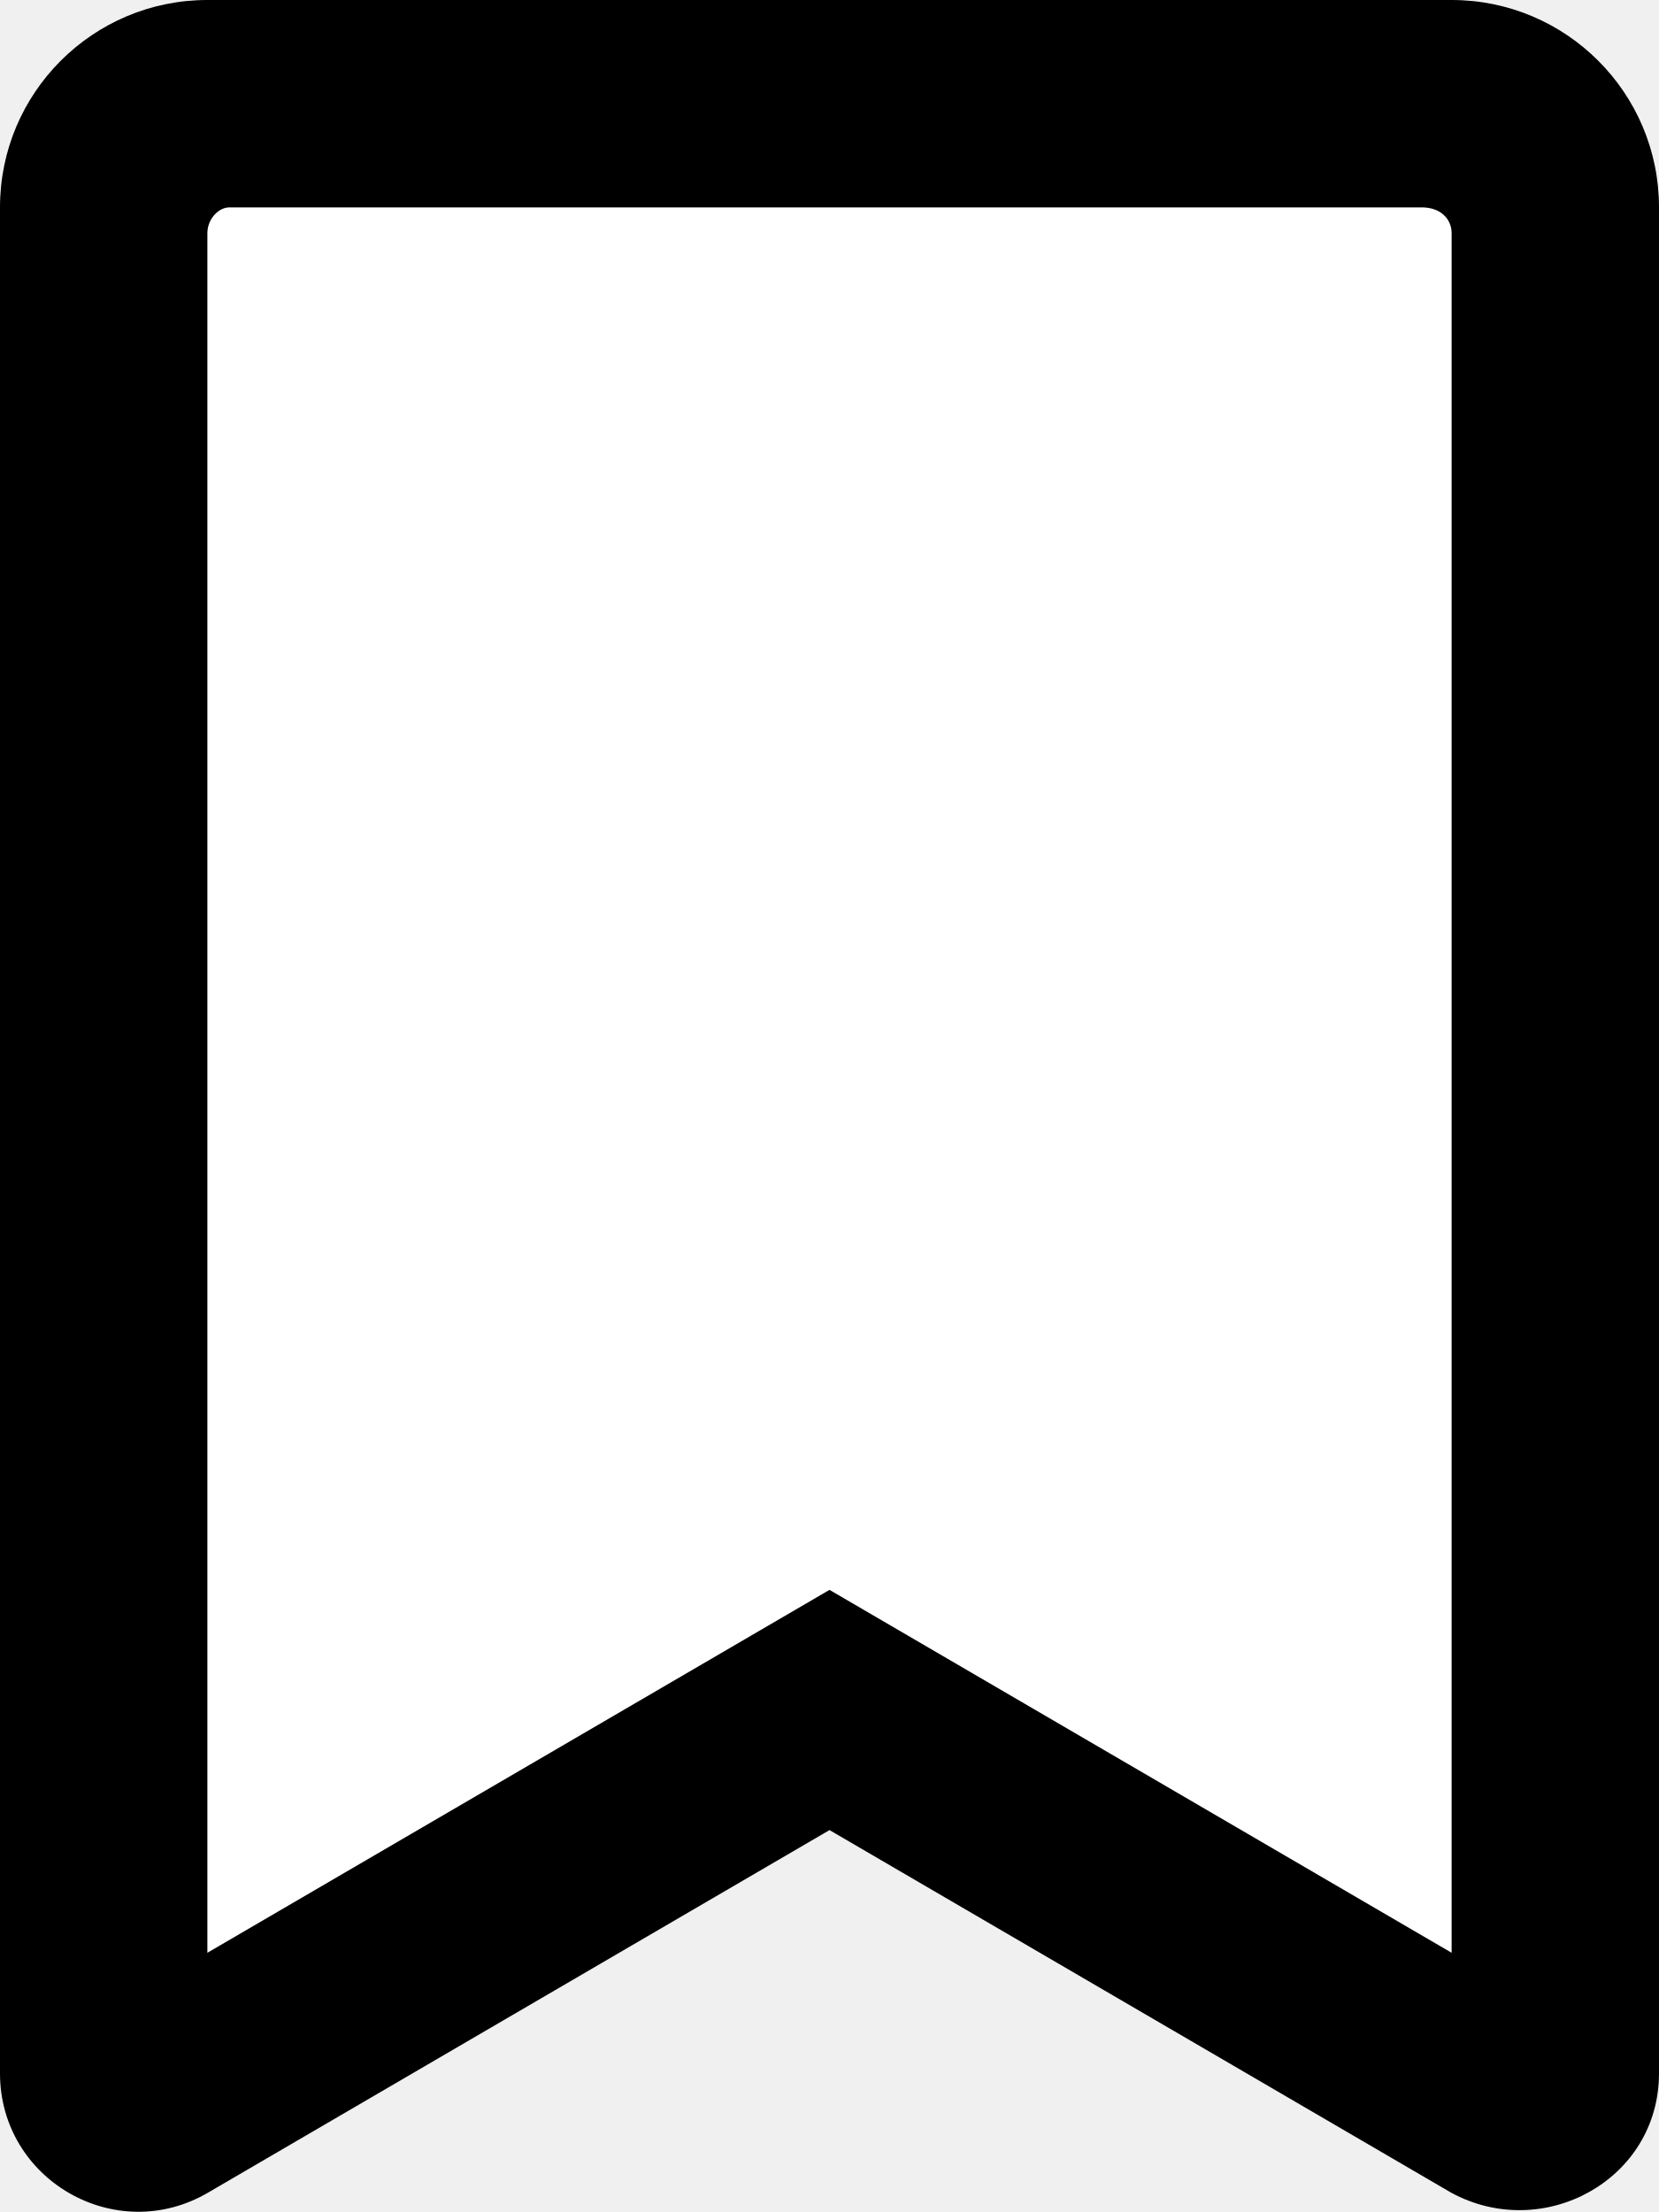
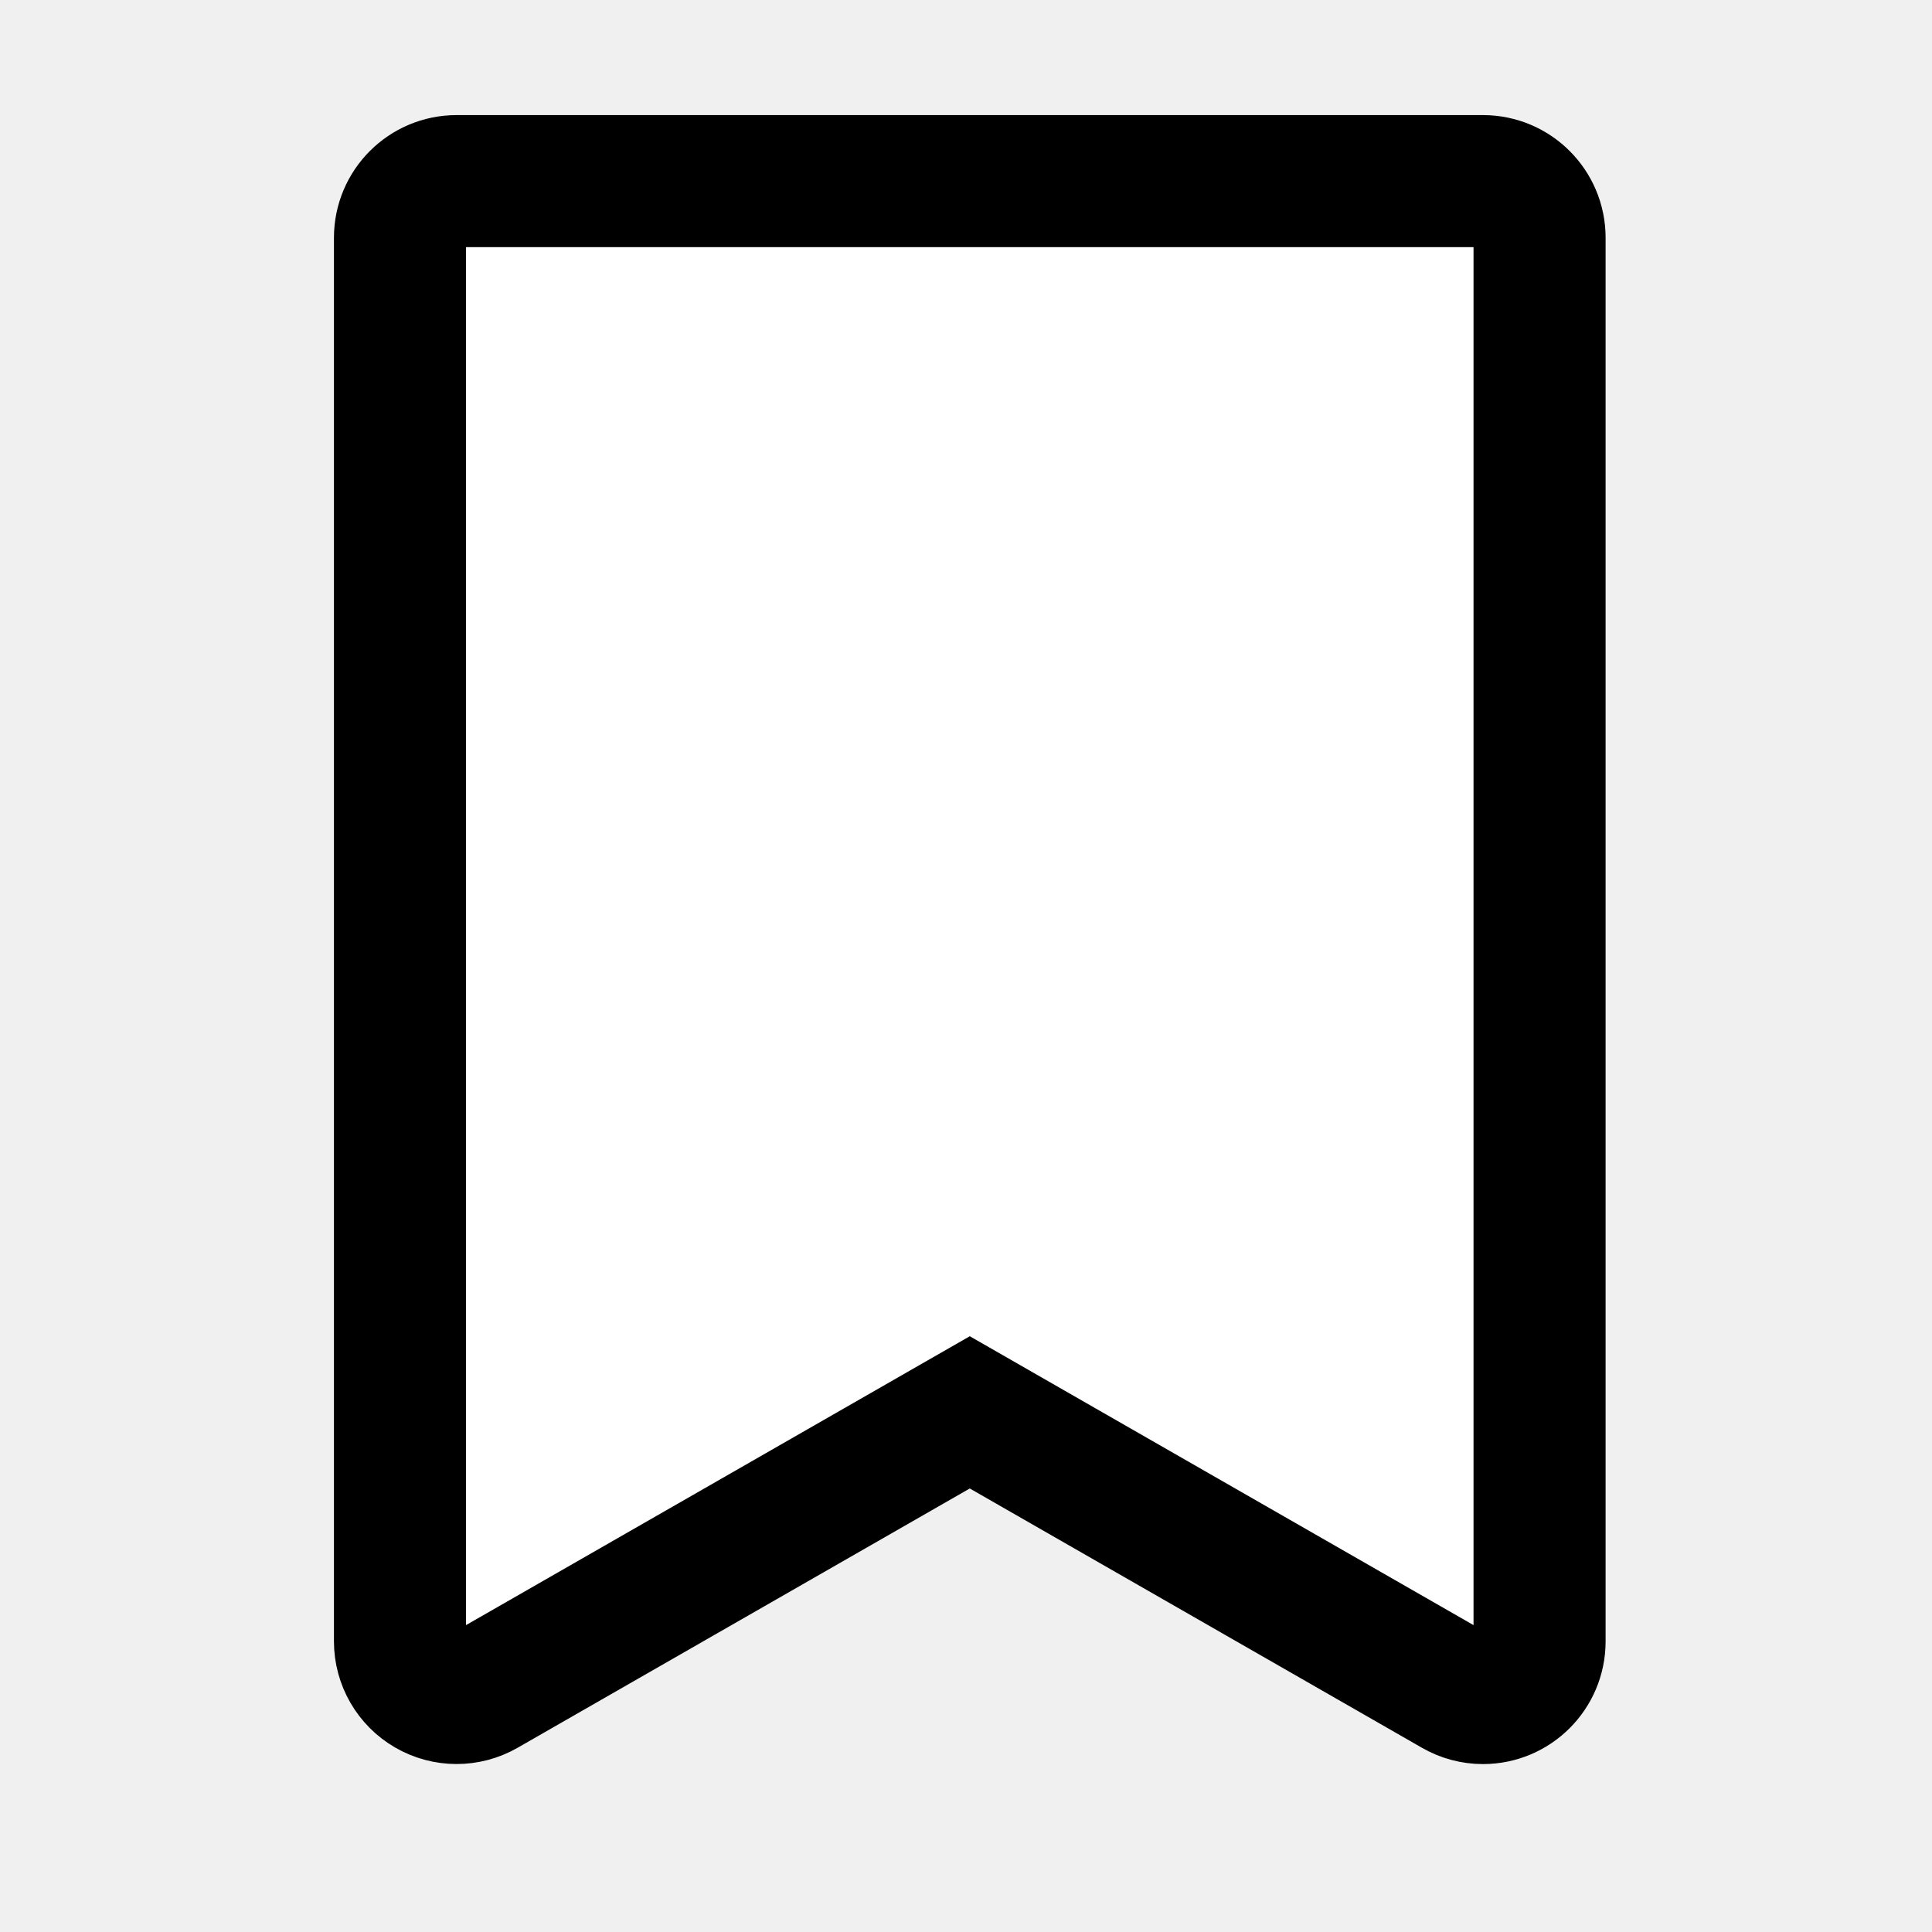
- <svg xmlns="http://www.w3.org/2000/svg" viewBox="0 0 384 512">
-   <path d="M336 0h-288C21.49 0 0 21.49 0 48v431.9c0 24.7 26.79 40.08 48.12 27.64L192 423.6l143.9 83.93C357.2 519.1 384 504.6 384 479.9V48C384 21.49 362.5 0 336 0z" fill="black" />
-   <path d="M336 452L192 368l-144 84V54C48 50.63 50.63 48 53.1 48h276C333.4 48 336 50.63 336 54V452z" fill="white" />
+ <svg xmlns="http://www.w3.org/2000/svg" viewBox="0 0 512 512">
+   <g data-name="1" id="_1">
+     <path fill="white" d="M136 78V409.1L249.54 344A14.92 14.92 0 0 1 257 342a14.92 14.92 0 0 1 7.46 2L378 409.1V78Z" />
+     <path fill="white" stroke="black" stroke-width="35" d="M393,450a14.92,14.92,0,0,1-7.46-2L257,374.29,128.46,448A15,15,0,0,1,106,435V63a15,15,0,0,1,15-15H393a15,15,0,0,1,15,15V435a15,15,0,0,1-15,15Z" />
+   </g>
</svg>
